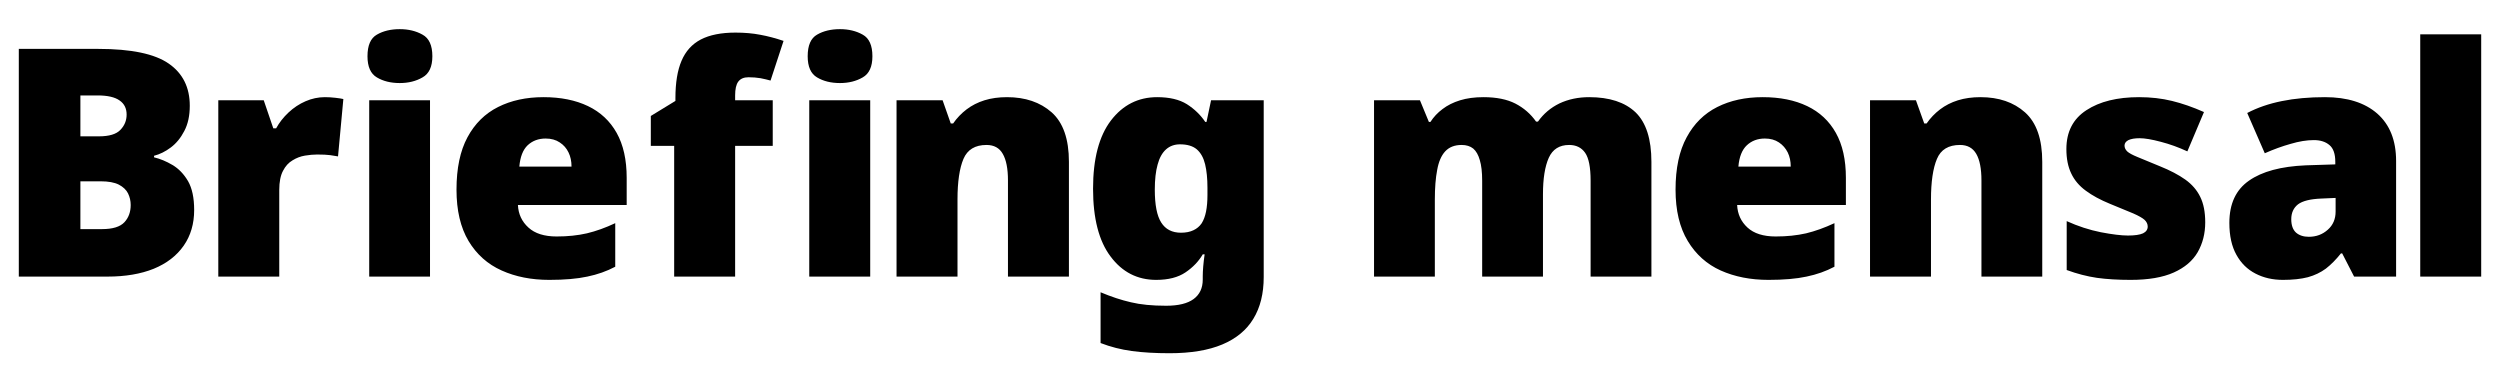
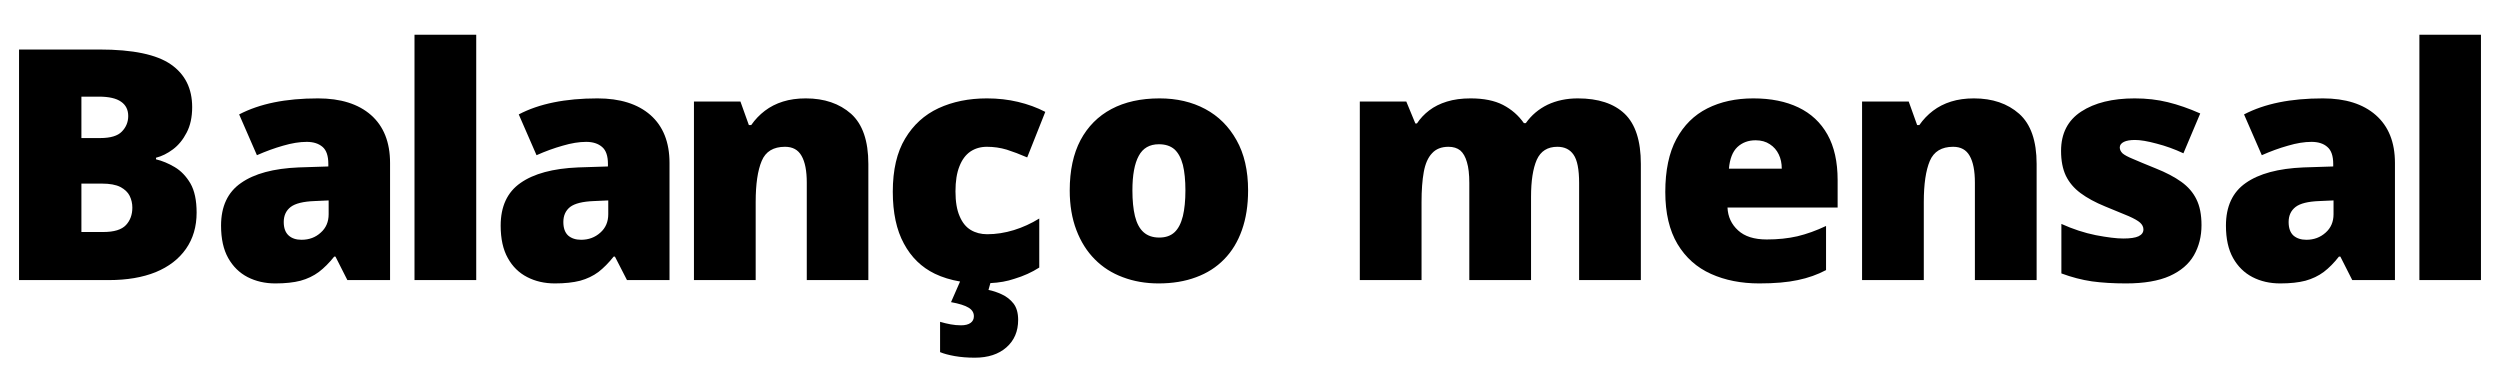
- <svg xmlns="http://www.w3.org/2000/svg" viewBox="0 -122.0 1595.3 244.0">
-   <path id="accent" d="M1014.1-60.0L1014.1-60.0Q1033.5-60.0 1043.7-50.3Q1053.8-40.5 1053.8-18.7L1053.8-18.7L1053.8 54.5L1015.0 54.5L1015.0-6.7Q1015.0-19.5 1011.5-24.5Q1008.0-29.5 1001.3-29.5L1001.3-29.5Q992.0-29.5 988.3-21.3Q984.6-13.0 984.6 2.0L984.6 2.0L984.6 54.5L945.8 54.5L945.8-6.7Q945.8-14.9 944.3-19.8Q942.9-24.8 940.1-27.2Q937.2-29.5 932.7-29.5L932.7-29.5Q926.0-29.5 922.2-25.4Q918.5-21.4 917.1-13.6Q915.6-5.9 915.6 5.3L915.6 5.3L915.6 54.5L876.8 54.5L876.8-58.0L906.1-58.0L911.8-44.2L912.8-44.2Q915.8-48.9 920.5-52.4Q925.2-56.0 931.7-58.0Q938.2-60.0 946.6-60.0L946.6-60.0Q959.0-60.0 967.0-55.9Q975.1-51.7 980.2-44.4L980.2-44.4L981.4-44.4Q986.7-51.9 995.1-56.0Q1003.6-60.0 1014.1-60.0Z M1124.8-60.0L1124.8-60.0Q1141.3-60.0 1153.2-54.3Q1165.1-48.6 1171.5-37.2Q1177.9-25.8 1177.9-8.5L1177.9-8.5L1177.9 8.8L1108.5 8.8Q1108.9 17.5 1115.1 23.2Q1121.3 28.9 1133.1 28.9L1133.1 28.9Q1143.7 28.9 1152.5 26.9Q1161.2 24.8 1170.6 20.4L1170.6 20.4L1170.6 48.2Q1162.5 52.5 1152.8 54.5Q1143.1 56.6 1128.5 56.6L1128.5 56.6Q1111.4 56.6 1098.0 50.6Q1084.7 44.6 1077.0 31.8Q1069.2 18.9 1069.2-1.0L1069.2-1.0Q1069.2-21.4 1076.3-34.4Q1083.3-47.4 1095.8-53.7Q1108.3-60.0 1124.8-60.0ZM1126.2-33.6L1126.2-33.6Q1119.3-33.6 1114.7-29.3Q1110.1-25.0 1109.3-15.7L1109.3-15.7L1142.7-15.7Q1142.7-20.8 1140.8-24.7Q1138.8-28.7 1135.2-31.1Q1131.5-33.6 1126.2-33.6Z M1263.8-60.0L1263.8-60.0Q1281.3-60.0 1292.2-50.3Q1303.2-40.5 1303.2-18.7L1303.2-18.7L1303.2 54.5L1264.4 54.5L1264.4-6.9Q1264.4-18.1 1261.1-23.8Q1257.8-29.5 1250.7-29.5L1250.7-29.5Q1239.7-29.5 1236.0-20.6Q1232.2-11.6 1232.2 5.3L1232.2 5.3L1232.2 54.5L1193.3 54.5L1193.3-58.0L1222.6-58.0L1227.9-43.2L1229.4-43.2Q1233.0-48.4 1238.0-52.2Q1243.0-56.0 1249.4-58.0Q1255.8-60.0 1263.8-60.0Z M1407.2 19.9L1407.2 19.9Q1407.2 30.5 1402.4 38.9Q1397.6 47.2 1387.1 51.9Q1376.6 56.6 1359.6 56.6L1359.6 56.6Q1347.5 56.6 1338.1 55.3Q1328.6 53.9 1318.8 50.3L1318.8 50.3L1318.8 19.1Q1329.6 24.0 1340.6 26.2Q1351.6 28.3 1357.9 28.3L1357.9 28.3Q1364.4 28.3 1367.5 26.9Q1370.5 25.4 1370.5 22.6L1370.5 22.6Q1370.5 20.2 1368.5 18.3Q1366.5 16.5 1361.3 14.2Q1356.1 12.0 1346.5 8.1L1346.5 8.1Q1337.2 4.3 1331.0-0.3Q1324.7-4.9 1321.7-11.3Q1318.6-17.7 1318.6-26.9L1318.6-26.9Q1318.6-43.4 1331.4-51.7Q1344.1-60.0 1365.0-60.0L1365.0-60.0Q1376.2-60.0 1386.0-57.6Q1395.8-55.2 1406.4-50.5L1406.4-50.5L1395.8-25.4Q1387.4-29.3 1378.9-31.5Q1370.3-33.8 1365.3-33.8L1365.3-33.8Q1360.8-33.8 1358.2-32.6Q1355.7-31.3 1355.7-29.1L1355.7-29.1Q1355.7-27.1 1357.4-25.4Q1359.1-23.8 1364.0-21.8Q1368.9-19.7 1378.3-15.9L1378.3-15.9Q1388.0-12.0 1394.5-7.4Q1400.9-2.8 1404.0 3.6Q1407.2 10.0 1407.2 19.9Z M1483.6-60.0L1483.6-60.0Q1505.0-60.0 1517.0-49.5Q1529.0-38.9 1529.0-19.3L1529.0-19.3L1529.0 54.5L1502.2 54.5L1494.6 39.7L1493.8 39.7Q1489.1 45.6 1484.2 49.4Q1479.2 53.1 1472.7 54.9Q1466.1 56.6 1456.8 56.6L1456.8 56.6Q1447.0 56.6 1439.3 52.6Q1431.5 48.6 1427.1 40.6Q1422.6 32.6 1422.6 20.2L1422.6 20.2Q1422.6 2.0 1435.1-6.7Q1447.6-15.5 1471.4-16.5L1471.4-16.5L1490.2-17.1L1490.2-18.7Q1490.2-26.3 1486.5-29.4Q1482.8-32.6 1476.5-32.6L1476.5-32.6Q1469.8-32.6 1461.7-30.2Q1453.5-27.9 1445.2-24.2L1445.2-24.2L1434.0-49.9Q1443.7-55.0 1456.1-57.5Q1468.4-60.0 1483.6-60.0ZM1490.4 4.3L1481.4 4.7Q1470.8 5.1 1466.4 8.4Q1462.1 11.8 1462.1 17.9L1462.1 17.9Q1462.1 23.6 1465.1 26.4Q1468.2 29.1 1473.3 29.1L1473.3 29.1Q1480.4 29.1 1485.4 24.6Q1490.4 20.2 1490.4 13.0L1490.4 13.0L1490.4 4.3Z M1583.3-100.1L1583.3 54.5L1544.4 54.5L1544.4-100.1L1583.3-100.1Z" />
-   <path id="ink" d="M12-90.8L62.7-90.8Q94.2-90.8 107.7-81.4Q121.1-72.1 121.1-54.5L121.1-54.5Q121.1-45.0 117.6-38.4Q114.2-31.8 109.0-27.9Q103.8-24.0 98.3-22.6L98.3-22.6L98.3-21.6Q104.2-20.2 110.1-16.7Q116.0-13.2 120.0-6.4Q123.9 0.4 123.9 12.0L123.9 12.0Q123.9 25.2 117.2 34.8Q110.5 44.4 98.1 49.5Q85.7 54.5 68.6 54.5L68.6 54.5L12 54.5L12-90.8ZM51.3-35.0L63.1-35.0Q72.9-35.0 76.8-39.1Q80.8-43.2 80.8-48.9L80.8-48.9Q80.8-54.8 76.3-57.9Q71.8-61.1 62.3-61.1L62.3-61.1L51.3-61.1L51.3-35.0ZM64.3-6.3L51.3-6.3L51.3 24.2L65.1 24.2Q75.3 24.2 79.4 19.8Q83.4 15.5 83.4 8.8L83.4 8.8Q83.4 4.9 81.7 1.4Q80.0-2.0 75.8-4.2Q71.6-6.3 64.3-6.3L64.3-6.3Z M207.3-60.0L207.3-60.0Q210.6-60.0 214.0-59.6Q217.5-59.2 219.1-58.8L219.1-58.8L215.7-22.2Q213.6-22.6 210.7-23.0Q207.7-23.4 202.4-23.4L202.4-23.4Q198.8-23.4 194.6-22.7Q190.4-22.0 186.7-19.7Q182.9-17.5 180.6-13.0Q178.2-8.5 178.2-0.8L178.2-0.8L178.2 54.5L139.3 54.5L139.3-58.0L168.3-58.0L174.4-40.1L176.2-40.1Q179.2-45.6 184.1-50.2Q189.0-54.8 195.0-57.4Q201.0-60.0 207.3-60.0Z M235.6-58.0L274.4-58.0L274.4 54.5L235.6 54.5L235.6-58.0ZM255.1-103.4L255.1-103.4Q263.4-103.4 269.6-99.9Q275.9-96.5 275.9-86.1L275.9-86.1Q275.9-76.1 269.6-72.6Q263.4-69.0 255.1-69.0L255.1-69.0Q246.5-69.0 240.5-72.6Q234.5-76.1 234.5-86.1L234.5-86.1Q234.5-96.5 240.5-99.9Q246.5-103.4 255.1-103.4Z M346.8-60.0L346.8-60.0Q363.3-60.0 375.2-54.3Q387.1-48.6 393.5-37.2Q399.9-25.8 399.9-8.5L399.9-8.5L399.9 8.8L330.5 8.8Q330.9 17.5 337.2 23.2Q343.4 28.9 355.2 28.9L355.2 28.9Q365.8 28.9 374.5 26.9Q383.3 24.8 392.6 20.4L392.6 20.4L392.6 48.2Q384.5 52.5 374.8 54.5Q365.1 56.6 350.5 56.6L350.5 56.6Q333.4 56.6 320.1 50.6Q306.7 44.6 299.0 31.8Q291.3 18.9 291.3-1.0L291.3-1.0Q291.3-21.4 298.3-34.4Q305.3-47.4 317.8-53.7Q330.3-60.0 346.8-60.0ZM348.2-33.6L348.2-33.6Q341.3-33.6 336.7-29.3Q332.2-25.0 331.4-15.7L331.4-15.7L364.7-15.7Q364.7-20.8 362.8-24.7Q360.9-28.7 357.2-31.1Q353.5-33.6 348.2-33.6Z M493.1-58.0L493.1-28.9L469.1-28.9L469.1 54.5L430.2 54.5L430.2-28.9L415.3-28.9L415.3-48.0L431.0-57.6L431.0-59.4Q431.0-74.1 434.9-83.2Q438.8-92.4 447.2-96.8Q455.7-101.2 469.3-101.2L469.3-101.2Q478.0-101.2 485.2-99.8Q492.3-98.5 500.0-95.9L500.0-95.9L491.7-70.6Q488.8-71.4 485.3-72.1Q481.7-72.7 477.6-72.7L477.6-72.7Q473.2-72.7 471.1-69.9Q469.1-67.2 469.1-61.1L469.1-61.1L469.1-58.0L493.1-58.0Z M516.4-58.0L555.3-58.0L555.3 54.5L516.4 54.5L516.4-58.0ZM536.0-103.4L536.0-103.4Q544.3-103.4 550.5-99.9Q556.7-96.5 556.7-86.1L556.7-86.1Q556.7-76.1 550.5-72.6Q544.3-69.0 536.0-69.0L536.0-69.0Q527.4-69.0 521.4-72.6Q515.4-76.1 515.4-86.1L515.4-86.1Q515.4-96.5 521.4-99.9Q527.4-103.4 536.0-103.4Z M642.6-60.0L642.6-60.0Q660.1-60.0 671.1-50.3Q682.1-40.5 682.1-18.7L682.1-18.7L682.1 54.5L643.2 54.5L643.2-6.9Q643.2-18.1 639.9-23.8Q636.7-29.5 629.5-29.5L629.5-29.5Q618.6-29.5 614.8-20.6Q611.0-11.6 611.0 5.3L611.0 5.3L611.0 54.5L572.1 54.5L572.1-58.0L601.5-58.0L606.7-43.2L608.2-43.2Q611.8-48.4 616.8-52.2Q621.8-56.0 628.2-58.0Q634.6-60.0 642.6-60.0Z M738.4-60.0L738.4-60.0Q750.2-60.0 757.4-55.5Q764.6-50.9 769.1-44.2L769.1-44.2L769.9-44.2L772.8-58.0L806.4-58.0L806.4 54.8Q806.4 70.6 799.8 81.4Q793.3 92.2 780.0 97.8Q766.7 103.4 746.3 103.4L746.3 103.4Q732.7 103.4 722.3 102.0Q711.9 100.6 702.3 96.9L702.3 96.9L702.3 64.5Q712.5 68.8 721.7 70.9Q730.8 73.1 744.1 73.1L744.1 73.1Q755.9 73.1 761.7 68.8Q767.5 64.5 767.5 56.4L767.5 56.4L767.5 54.3Q767.5 51.7 767.8 48.0Q768.1 44.4 768.7 40.3L768.7 40.3L767.5 40.3Q763.6 47.0 756.5 51.8Q749.4 56.6 737.8 56.6L737.8 56.6Q719.8 56.6 708.7 41.7Q697.5 26.9 697.5-1.6L697.5-1.6Q697.5-30.1 708.9-45.1Q720.3-60.0 738.4-60.0ZM753.0-29.9L753.0-29.9Q747.7-29.9 744.1-26.7Q740.4-23.4 738.7-17.0Q736.9-10.6 736.9-1.0L736.9-1.0Q736.9 13.6 741.0 20.0Q745.1 26.5 753.6 26.5L753.6 26.5Q758.3 26.5 761.6 24.9Q764.8 23.4 766.8 20.5Q768.7 17.5 769.6 13.0Q770.5 8.5 770.5 2.4L770.5 2.4L770.5-2.2Q770.5-11.0 769.0-17.2Q767.5-23.4 763.7-26.7Q759.9-29.9 753.0-29.9Z" />
+ <svg xmlns="http://www.w3.org/2000/svg" viewBox="0 -122.0 1575.4 244.0">
+   <path id="accent" d="M994.3-60.0L994.3-60.0Q1013.6-60.0 1023.8-50.3Q1034.0-40.5 1034.0-18.7L1034.0-18.7L1034.0 54.5L995.1 54.5L995.1-6.7Q995.1-19.5 991.6-24.5Q988.2-29.5 981.4-29.5L981.4-29.5Q972.1-29.5 968.4-21.3Q964.8-13.0 964.8 2.0L964.8 2.0L964.8 54.5L925.9 54.5L925.9-6.7Q925.9-14.9 924.4-19.8Q923.0-24.8 920.2-27.2Q917.3-29.5 912.8-29.5L912.8-29.5Q906.1-29.5 902.4-25.4Q898.6-21.4 897.2-13.6Q895.8-5.9 895.8 5.3L895.8 5.3L895.8 54.5L856.9 54.5L856.9-58.0L886.2-58.0L891.9-44.2L892.9-44.2Q896.0-48.9 900.6-52.4Q905.3-56.0 911.8-58.0Q918.3-60.0 926.7-60.0L926.7-60.0Q939.1-60.0 947.1-55.9Q955.2-51.7 960.3-44.4L960.3-44.4L961.5-44.4Q966.8-51.9 975.2-56.0Q983.7-60.0 994.3-60.0Z M1104.9-60.0L1104.9-60.0Q1121.4-60.0 1133.3-54.3Q1145.2-48.6 1151.6-37.2Q1158.0-25.8 1158.0-8.5L1158.0-8.5L1158.0 8.8L1088.6 8.8Q1089.0 17.5 1095.3 23.2Q1101.5 28.9 1113.3 28.9L1113.3 28.9Q1123.9 28.9 1132.6 26.9Q1141.4 24.8 1150.7 20.4L1150.7 20.4L1150.7 48.2Q1142.6 52.5 1132.9 54.5Q1123.2 56.6 1108.6 56.6L1108.6 56.6Q1091.5 56.6 1078.2 50.6Q1064.8 44.6 1057.1 31.8Q1049.4 18.9 1049.4-1.0L1049.4-1.0Q1049.4-21.4 1056.4-34.4Q1063.4-47.4 1075.9-53.7Q1088.4-60.0 1104.9-60.0ZM1106.3-33.6L1106.3-33.6Q1099.4-33.6 1094.8-29.3Q1090.3-25.0 1089.5-15.7L1089.5-15.7L1122.8-15.7Q1122.8-20.8 1120.9-24.7Q1119.0-28.7 1115.3-31.1Q1111.6-33.6 1106.3-33.6Z M1243.9-60.0L1243.9-60.0Q1261.4-60.0 1272.4-50.3Q1283.4-40.5 1283.4-18.7L1283.4-18.7L1283.4 54.5L1244.5 54.5L1244.5-6.9Q1244.5-18.1 1241.2-23.8Q1238.0-29.5 1230.8-29.5L1230.8-29.5Q1219.9-29.5 1216.1-20.6Q1212.3-11.6 1212.3 5.3L1212.3 5.3L1212.3 54.5L1173.4 54.5L1173.4-58.0L1202.8-58.0L1208.1-43.2L1209.5-43.2Q1213.1-48.4 1218.1-52.2Q1223.1-56.0 1229.5-58.0Q1235.9-60.0 1243.9-60.0Z M1387.3 19.9L1387.3 19.9Q1387.3 30.5 1382.5 38.9Q1377.7 47.2 1367.3 51.9Q1356.8 56.6 1339.7 56.6L1339.7 56.6Q1327.7 56.6 1318.2 55.3Q1308.7 53.9 1299.0 50.3L1299.0 50.3L1299.0 19.1Q1309.8 24.0 1320.7 26.2Q1331.7 28.3 1338.0 28.3L1338.0 28.3Q1344.6 28.3 1347.6 26.9Q1350.7 25.4 1350.7 22.6L1350.7 22.6Q1350.7 20.2 1348.6 18.3Q1346.6 16.5 1341.4 14.2Q1336.2 12.0 1326.6 8.1L1326.6 8.1Q1317.3 4.3 1311.1-0.3Q1304.9-4.9 1301.8-11.3Q1298.8-17.7 1298.8-26.9L1298.8-26.9Q1298.8-43.4 1311.5-51.7Q1324.2-60.0 1345.2-60.0L1345.2-60.0Q1356.4-60.0 1366.1-57.6Q1375.9-55.2 1386.5-50.5L1386.5-50.5L1375.9-25.4Q1367.6-29.3 1359.0-31.5Q1350.5-33.8 1345.4-33.8L1345.4-33.8Q1340.9-33.8 1338.4-32.6Q1335.8-31.3 1335.8-29.1L1335.8-29.1Q1335.8-27.1 1337.5-25.4Q1339.3-23.8 1344.2-21.8Q1349.0-19.7 1358.4-15.9L1358.4-15.9Q1368.2-12.0 1374.6-7.4Q1381.0-2.8 1384.1 3.6Q1387.3 10.0 1387.3 19.9Z M1463.8-60.0L1463.8-60.0Q1485.1-60.0 1497.1-49.5Q1509.2-38.9 1509.2-19.3L1509.2-19.3L1509.2 54.5L1482.3 54.5L1474.8 39.7L1473.9 39.7Q1469.3 45.6 1464.3 49.4Q1459.3 53.1 1452.8 54.9Q1446.3 56.6 1436.9 56.6L1436.9 56.6Q1427.1 56.6 1419.4 52.6Q1411.7 48.6 1407.2 40.6Q1402.7 32.6 1402.7 20.2L1402.7 20.2Q1402.7 2.0 1415.2-6.7Q1427.7-15.5 1451.6-16.5L1451.6-16.5L1470.3-17.1L1470.3-18.7Q1470.3-26.3 1466.6-29.4Q1463.0-32.6 1456.6-32.6L1456.6-32.6Q1449.9-32.6 1441.8-30.2Q1433.6-27.9 1425.3-24.2L1425.3-24.2L1414.1-49.9Q1423.9-55.0 1436.2-57.5Q1448.5-60.0 1463.8-60.0ZM1470.5 4.3L1461.5 4.7Q1450.9 5.1 1446.6 8.4Q1442.2 11.8 1442.2 17.9L1442.2 17.9Q1442.2 23.6 1445.2 26.4Q1448.3 29.1 1453.4 29.1L1453.4 29.1Q1460.5 29.1 1465.5 24.6Q1470.5 20.2 1470.5 13.0L1470.5 13.0L1470.5 4.3Z M1563.4-100.1L1563.4 54.5L1524.6 54.5L1524.6-100.1L1563.4-100.1Z" />
+   <path id="ink" d="M12-90.8L62.7-90.8Q94.2-90.8 107.7-81.4Q121.1-72.1 121.1-54.5L121.1-54.5Q121.1-45.0 117.6-38.4Q114.2-31.8 109.0-27.9Q103.8-24.0 98.3-22.6L98.3-22.6L98.3-21.6Q104.2-20.2 110.1-16.7Q116.0-13.2 120.0-6.4Q123.9 0.4 123.9 12.0L123.9 12.0Q123.9 25.2 117.2 34.8Q110.5 44.4 98.1 49.5Q85.7 54.5 68.6 54.5L68.6 54.5L12 54.5L12-90.8ZM51.3-35.0L63.1-35.0Q72.9-35.0 76.8-39.1Q80.8-43.2 80.8-48.9L80.8-48.9Q80.8-54.8 76.3-57.9Q71.8-61.1 62.3-61.1L62.3-61.1L51.3-61.1L51.3-35.0ZM64.3-6.3L51.3-6.3L51.3 24.2L65.1 24.2Q75.3 24.2 79.4 19.8Q83.4 15.5 83.4 8.8L83.4 8.8Q83.4 4.9 81.7 1.4Q80.0-2.0 75.8-4.2Q71.6-6.3 64.3-6.3L64.3-6.3Z M200.4-60.0L200.4-60.0Q221.8-60.0 233.8-49.5Q245.8-38.9 245.8-19.3L245.8-19.3L245.8 54.5L218.9 54.5L211.4 39.7L210.6 39.7Q205.9 45.6 200.9 49.4Q195.9 53.1 189.4 54.9Q182.9 56.6 173.5 56.6L173.5 56.6Q163.8 56.6 156.0 52.6Q148.3 48.6 143.8 40.6Q139.3 32.6 139.3 20.2L139.3 20.2Q139.3 2.0 151.9-6.7Q164.4-15.5 188.2-16.5L188.2-16.5L206.9-17.1L206.9-18.7Q206.9-26.3 203.3-29.4Q199.6-32.6 193.3-32.6L193.3-32.6Q186.6-32.6 178.4-30.2Q170.3-27.9 161.9-24.2L161.9-24.2L150.7-49.9Q160.5-55.0 172.8-57.5Q185.1-60.0 200.4-60.0ZM207.1 4.3L198.2 4.7Q187.6 5.1 183.2 8.4Q178.8 11.8 178.8 17.9L178.8 17.9Q178.8 23.6 181.9 26.4Q184.9 29.1 190.0 29.1L190.0 29.1Q197.2 29.1 202.1 24.6Q207.1 20.2 207.1 13.0L207.1 13.0L207.1 4.3Z M300.1-100.1L300.1 54.5L261.2 54.5L261.2-100.1L300.1-100.1Z M376.5-60.0L376.5-60.0Q397.9-60.0 409.9-49.5Q421.9-38.9 421.9-19.3L421.9-19.3L421.9 54.5L395.1 54.5L387.5 39.7L386.7 39.7Q382.0 45.6 377.1 49.4Q372.1 53.1 365.6 54.9Q359.0 56.6 349.7 56.6L349.7 56.6Q339.9 56.6 332.2 52.6Q324.4 48.6 320.0 40.6Q315.5 32.6 315.5 20.2L315.5 20.2Q315.5 2.0 328.0-6.7Q340.5-15.5 364.3-16.5L364.3-16.5L383.1-17.1L383.1-18.7Q383.1-26.3 379.4-29.4Q375.7-32.6 369.4-32.6L369.4-32.6Q362.7-32.6 354.6-30.2Q346.4-27.9 338.1-24.2L338.1-24.2L326.9-49.9Q336.6-55.0 349.0-57.5Q361.3-60.0 376.5-60.0ZM383.3 4.3L374.3 4.7Q363.7 5.1 359.3 8.4Q355.0 11.8 355.0 17.9L355.0 17.9Q355.0 23.6 358.0 26.4Q361.1 29.1 366.2 29.1L366.2 29.1Q373.3 29.1 378.3 24.6Q383.3 20.2 383.3 13.0L383.3 13.0L383.3 4.3Z M507.8-60.0L507.8-60.0Q525.3-60.0 536.3-50.3Q547.2-40.5 547.2-18.7L547.2-18.7L547.2 54.5L508.4 54.5L508.4-6.9Q508.4-18.1 505.1-23.8Q501.9-29.5 494.7-29.5L494.7-29.5Q483.7-29.5 480.0-20.6Q476.2-11.6 476.2 5.3L476.2 5.3L476.2 54.5L437.3 54.5L437.3-58.0L466.6-58.0L471.9-43.2L473.4-43.2Q477.0-48.4 482.0-52.2Q487.0-56.0 493.4-58.0Q499.8-60.0 507.8-60.0Z M641.6 79.6L641.6 79.6Q641.6 90.4 634.2 96.9Q626.8 103.4 614.3 103.4L614.3 103.4Q607.4 103.4 601.7 102.4Q596.0 101.4 592.4 99.9L592.4 99.9L592.4 80.8Q595.8 81.8 599.1 82.4Q602.3 83.0 605.6 83.0L605.6 83.0Q609.5 83.0 611.6 81.5Q613.7 80.0 613.7 77.3L613.7 77.3Q613.7 73.9 610.4 71.9Q607.0 69.8 599.3 68.4L599.3 68.4L605.0 55.4Q596.2 53.9 589.1 50.5L589.1 50.5Q576.5 44.4 569.6 31.5Q562.6 18.7 562.6-1.2L562.6-1.2Q562.6-21.8 570.4-34.7Q578.1-47.6 591.4-53.8Q604.8-60.0 621.9-60.0L621.9-60.0Q632.3-60.0 641.5-57.8Q650.8-55.6 658.7-51.5L658.7-51.5L647.3-22.8Q640.4-25.8 634.4-27.7Q628.4-29.5 621.9-29.5L621.9-29.5Q616.0-29.5 611.5-26.5Q607.0-23.4 604.6-17.2Q602.1-11.0 602.1-1.4L602.1-1.4Q602.1 8.3 604.7 14.2Q607.2 20.2 611.7 22.9Q616.2 25.6 622.1 25.6L622.1 25.6Q630.4 25.6 638.9 23.0Q647.3 20.4 654.9 15.7L654.9 15.7L654.9 46.6Q647.9 51.1 639.2 53.7L639.2 53.7Q632.5 56.0 624.1 56.4L624.1 56.4L622.9 60.7Q627.0 61.5 631.3 63.5Q635.7 65.5 638.7 69.3Q641.6 73.1 641.6 79.6Z M786.5-2.0L786.5-2.0Q786.5 12.0 782.6 23.0Q778.7 34.0 771.4 41.4Q764.1 48.9 753.7 52.7Q743.3 56.6 730.1 56.6L730.1 56.6Q717.9 56.6 707.6 52.7Q697.3 48.9 689.9 41.4Q682.5 34.0 678.3 23.0Q674.1 12.0 674.1-2.0L674.1-2.0Q674.1-20.8 680.9-33.7Q687.8-46.6 700.4-53.3Q713.0-60.0 730.7-60.0L730.7-60.0Q747.0-60.0 759.5-53.3Q772.0-46.6 779.2-33.7Q786.5-20.8 786.5-2.0ZM713.6-2.0L713.6-2.0Q713.6 7.5 715.2 14.2Q716.9 21.0 720.6 24.3Q724.4 27.7 730.5 27.7L730.5 27.7Q736.6 27.7 740.2 24.3Q743.7 21.0 745.4 14.2Q747.0 7.5 747.0-2.0L747.0-2.0Q747.0-11.6 745.4-18.1Q743.7-24.6 740.1-27.9Q736.4-31.1 730.3-31.1L730.3-31.1Q721.5-31.1 717.6-23.8Q713.6-16.5 713.6-2.0Z" />
</svg>
